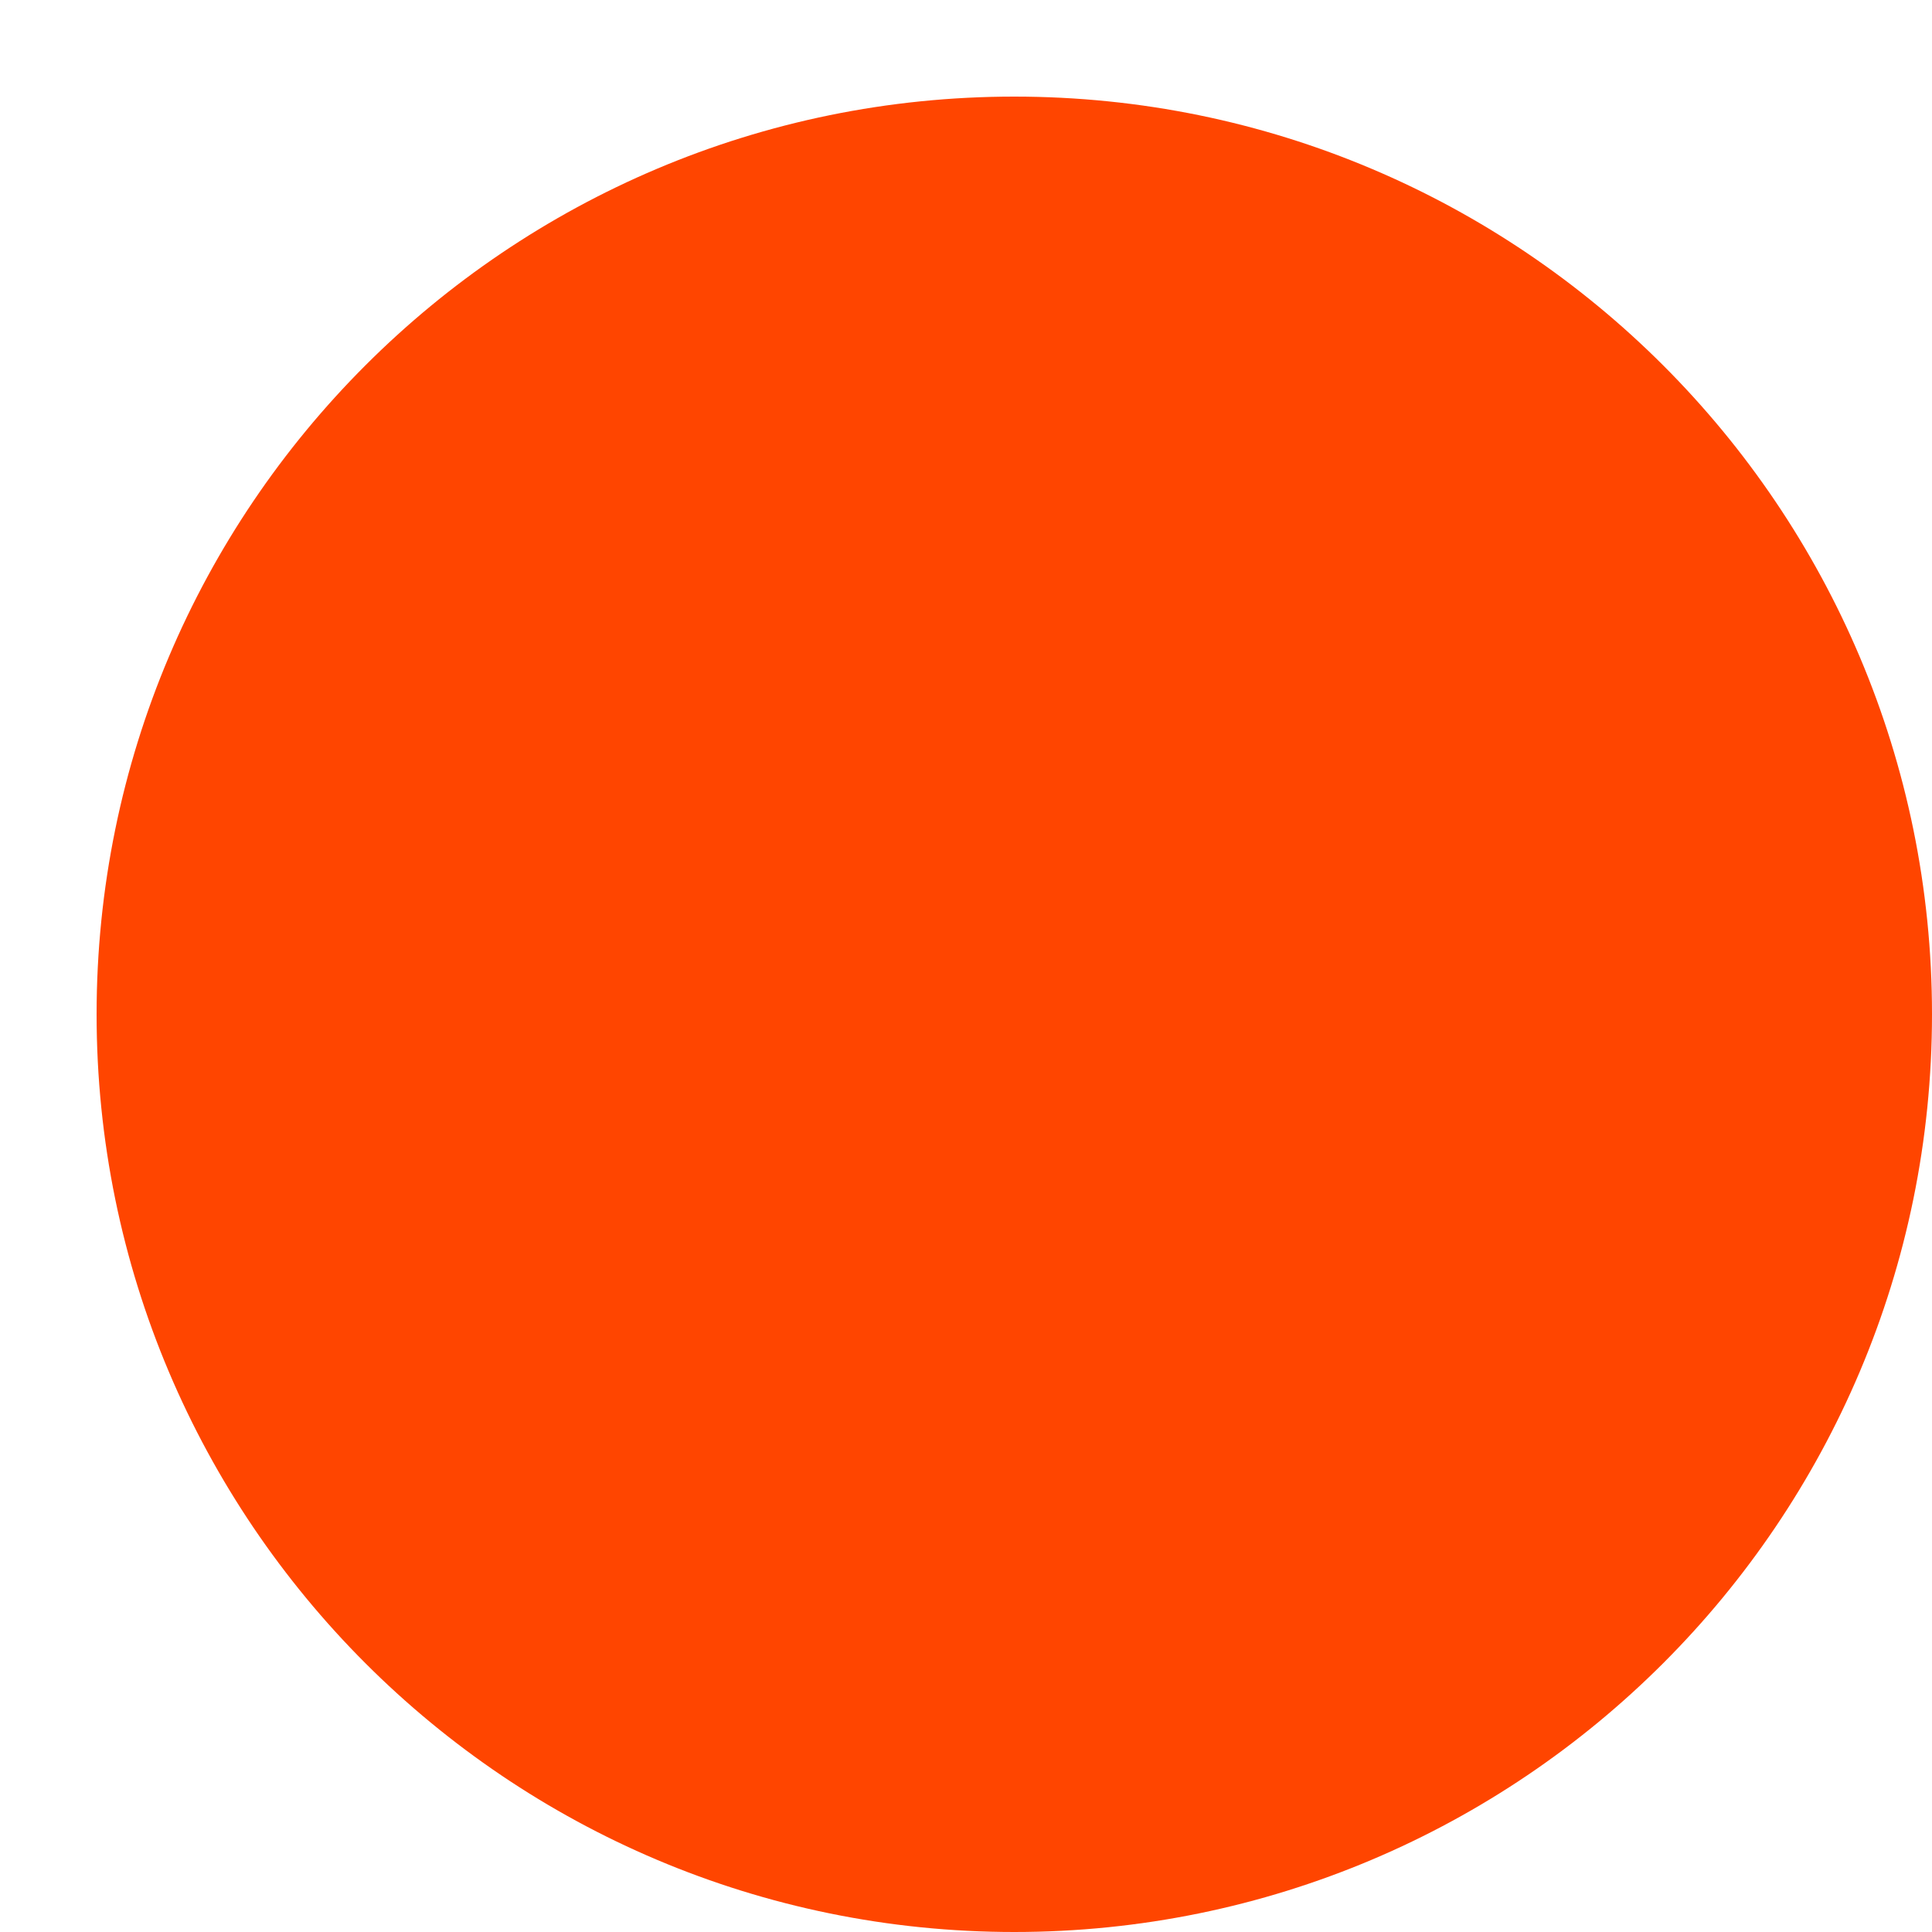
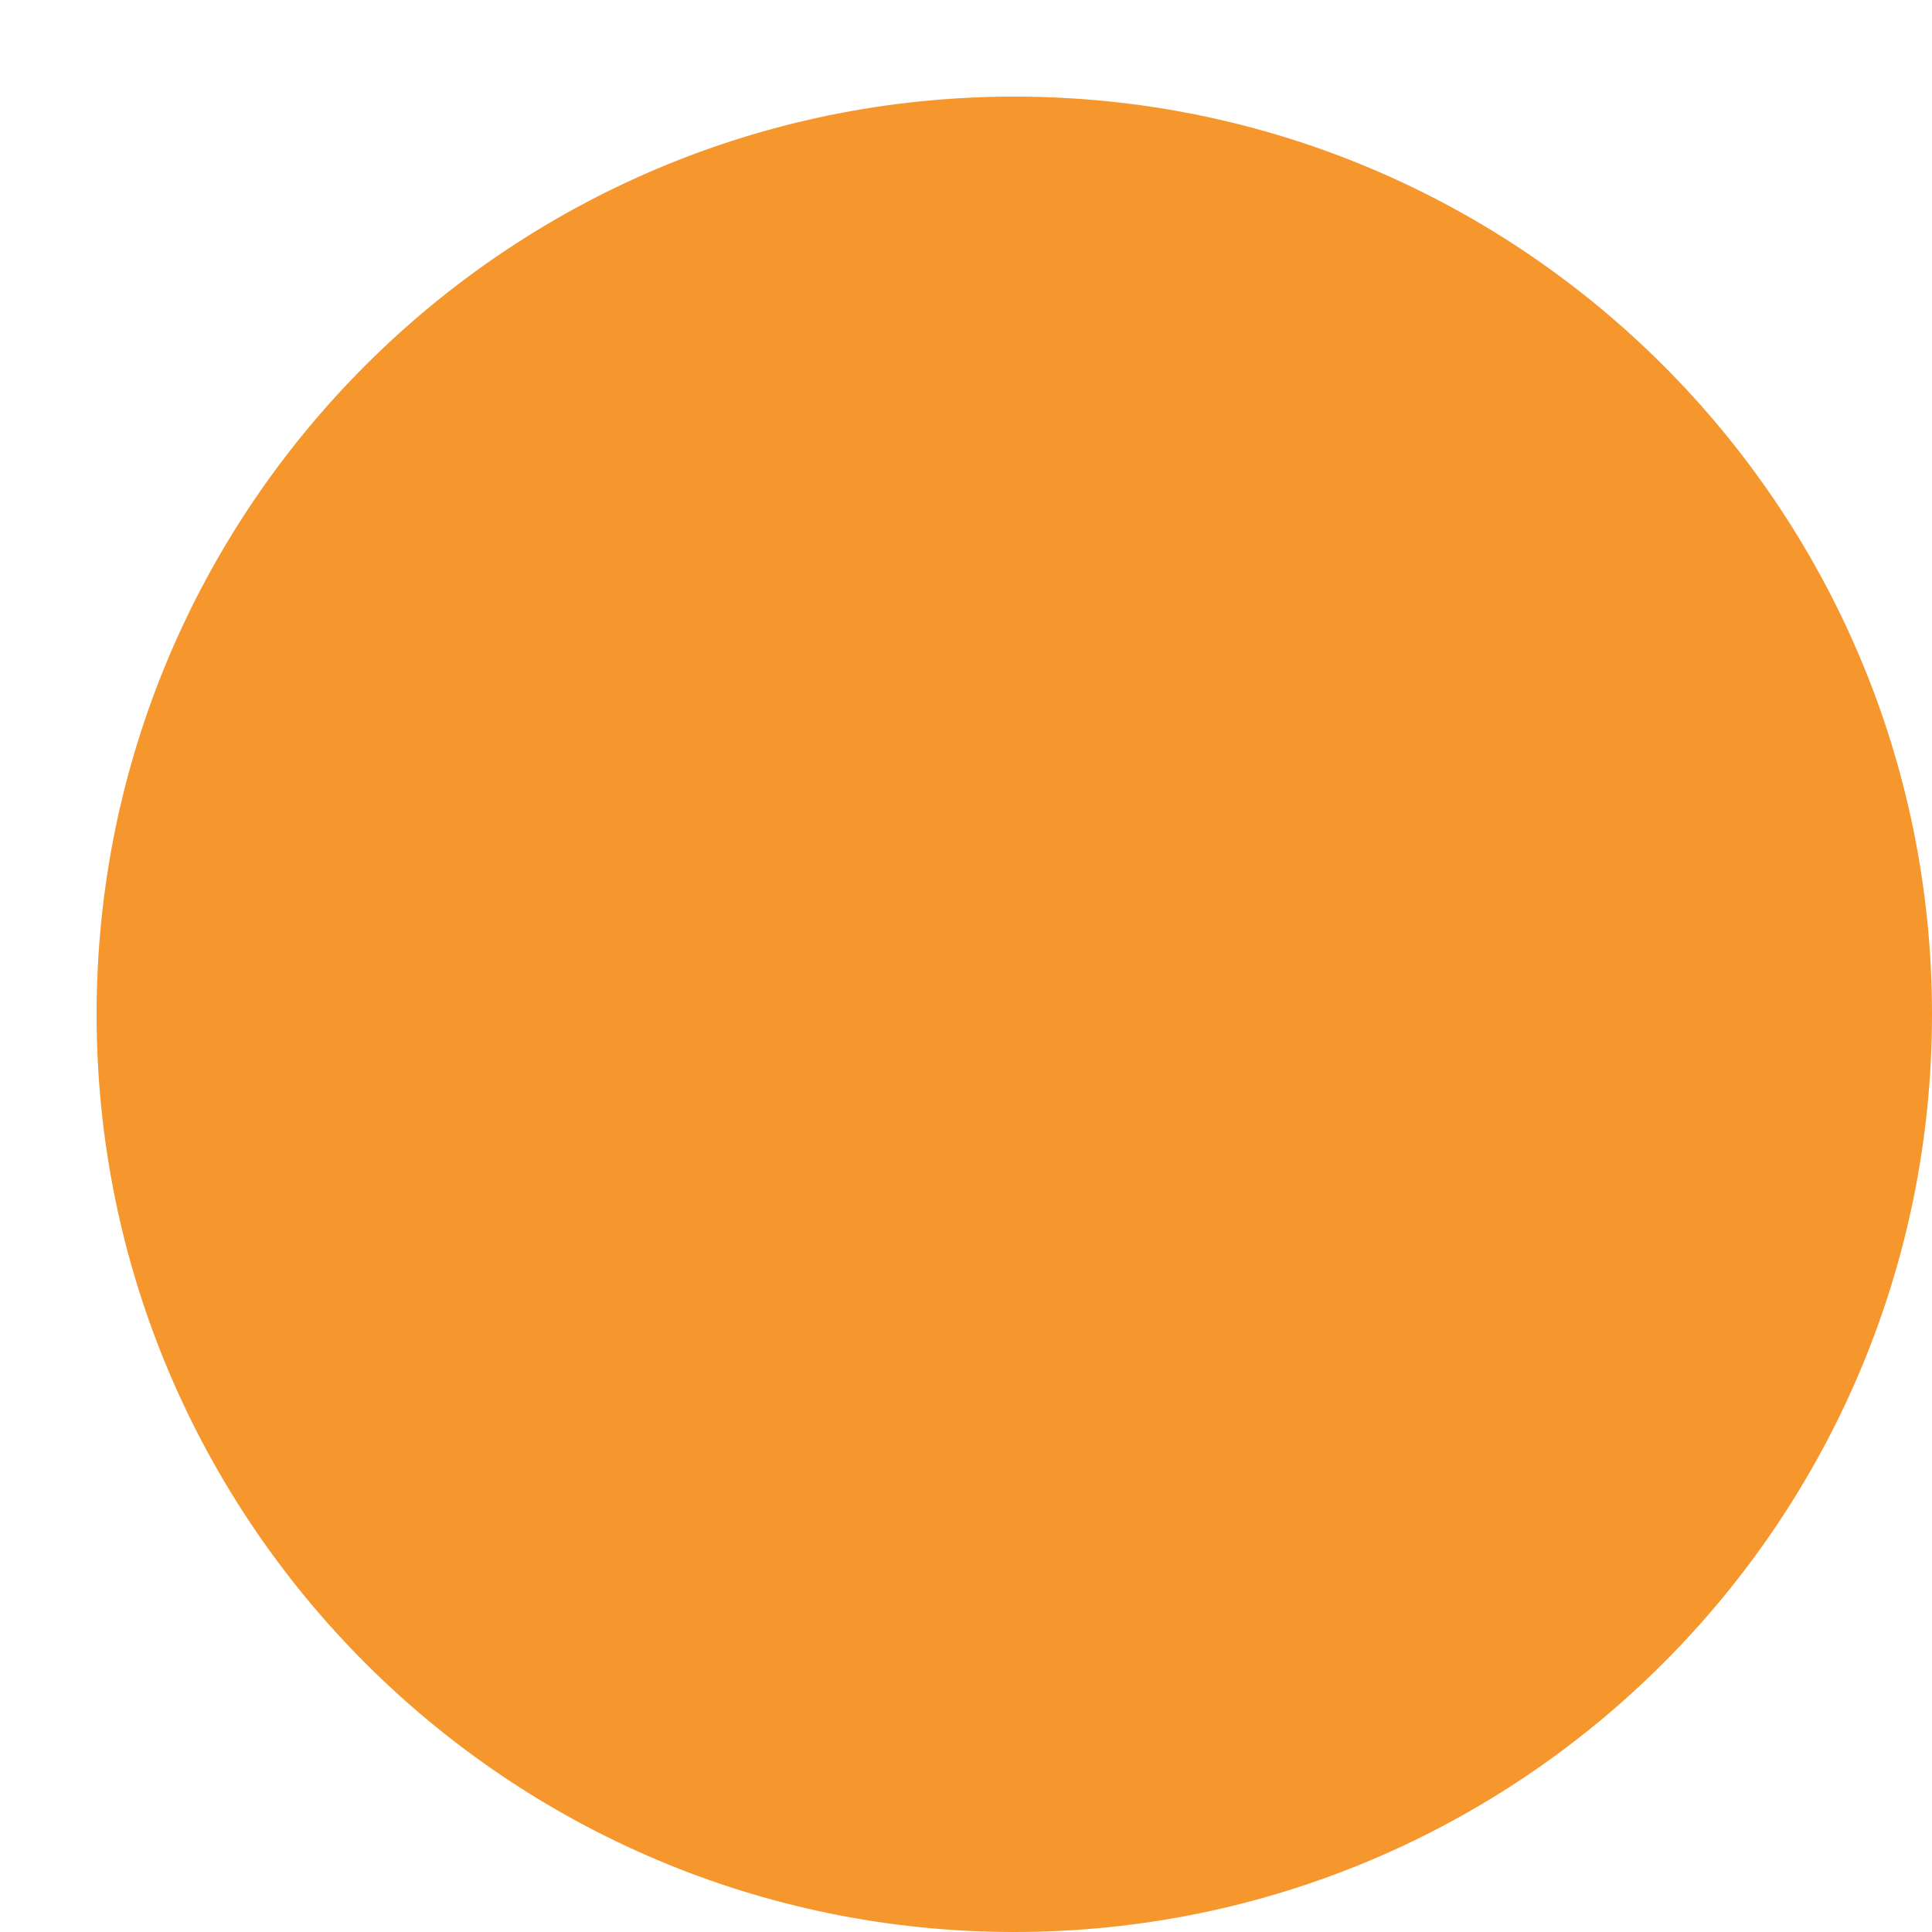
- <svg xmlns="http://www.w3.org/2000/svg" data-bbox="2 2 17 17" viewBox="0 0 20 20" height="15" width="15" data-type="ugc">
+ <svg xmlns="http://www.w3.org/2000/svg" data-bbox="2 2 17 17" viewBox="0 0 20 20" height="16" width="16" data-type="ugc">
  <g>
-     <path fill="orangered" stroke="orangered" stroke-width="2" d="M19 10.5a8.5 8.5 0 1 1-17 0 8.5 8.5 0 0 1 17 0z" />
+     <path fill="#f5972d" stroke="#f5972d" stroke-width="2" d="M19 10.5a8.5 8.5 0 1 1-17 0 8.5 8.5 0 0 1 17 0z" />
  </g>
</svg>
